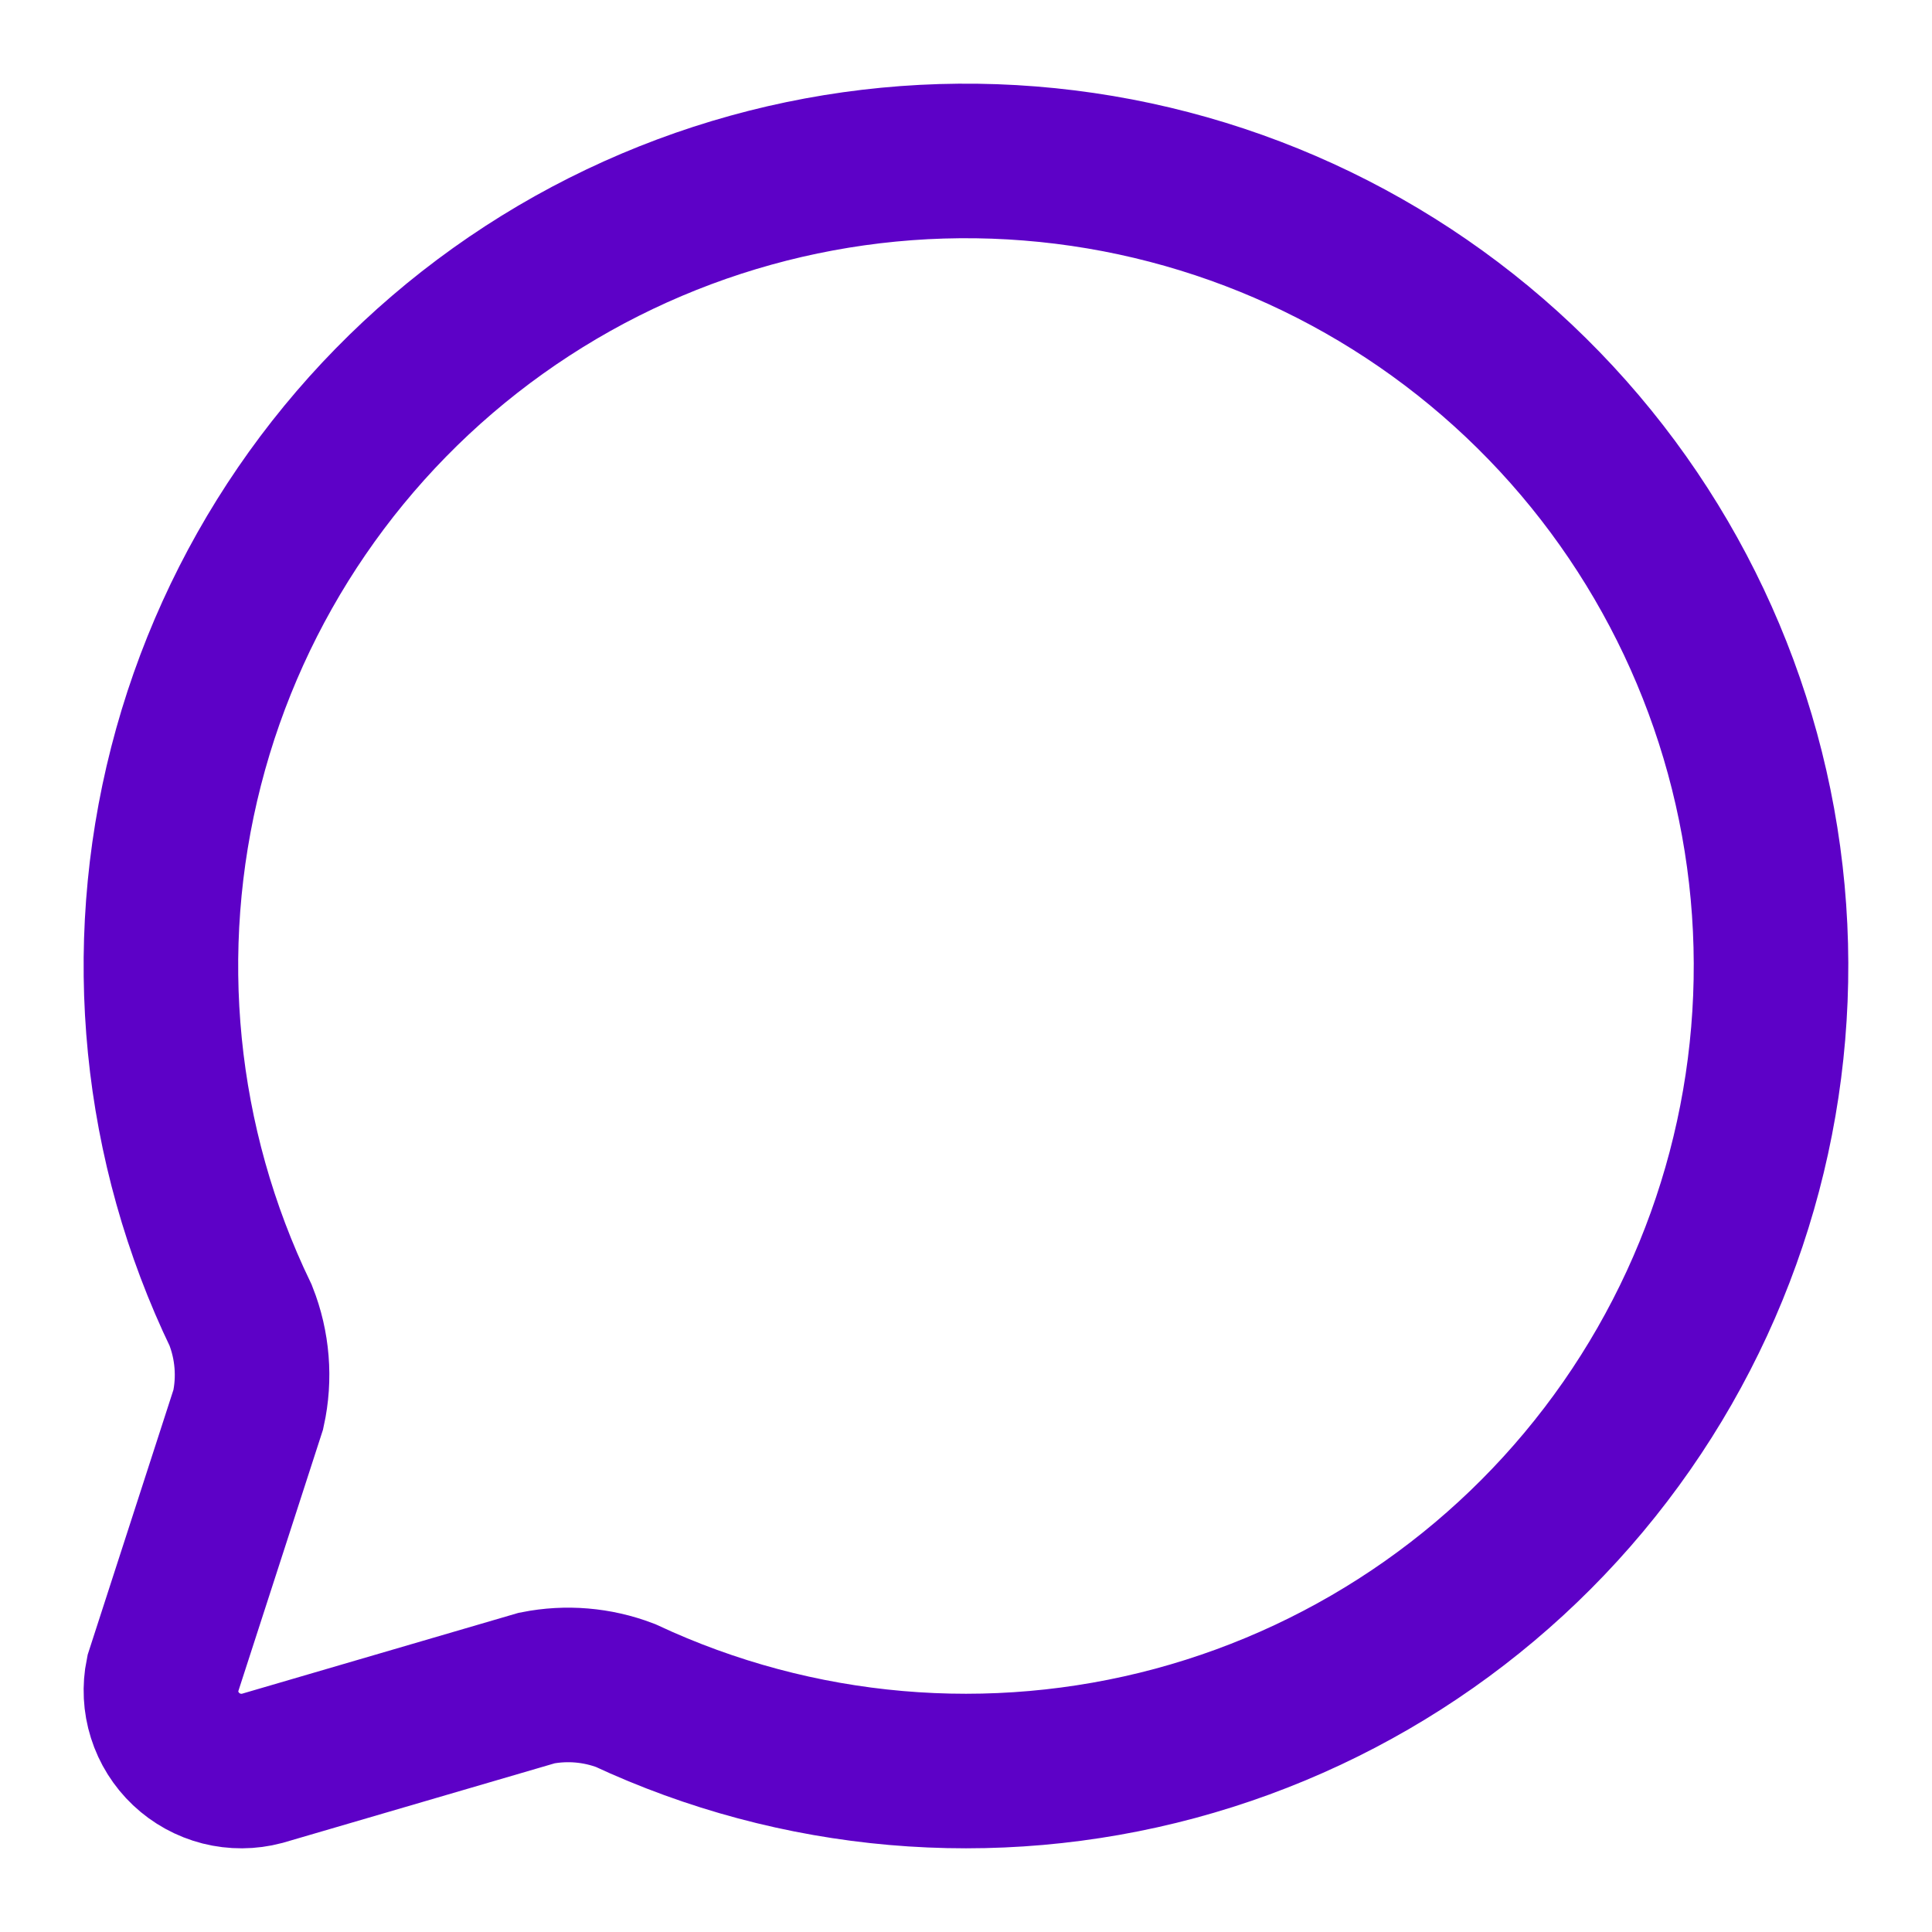
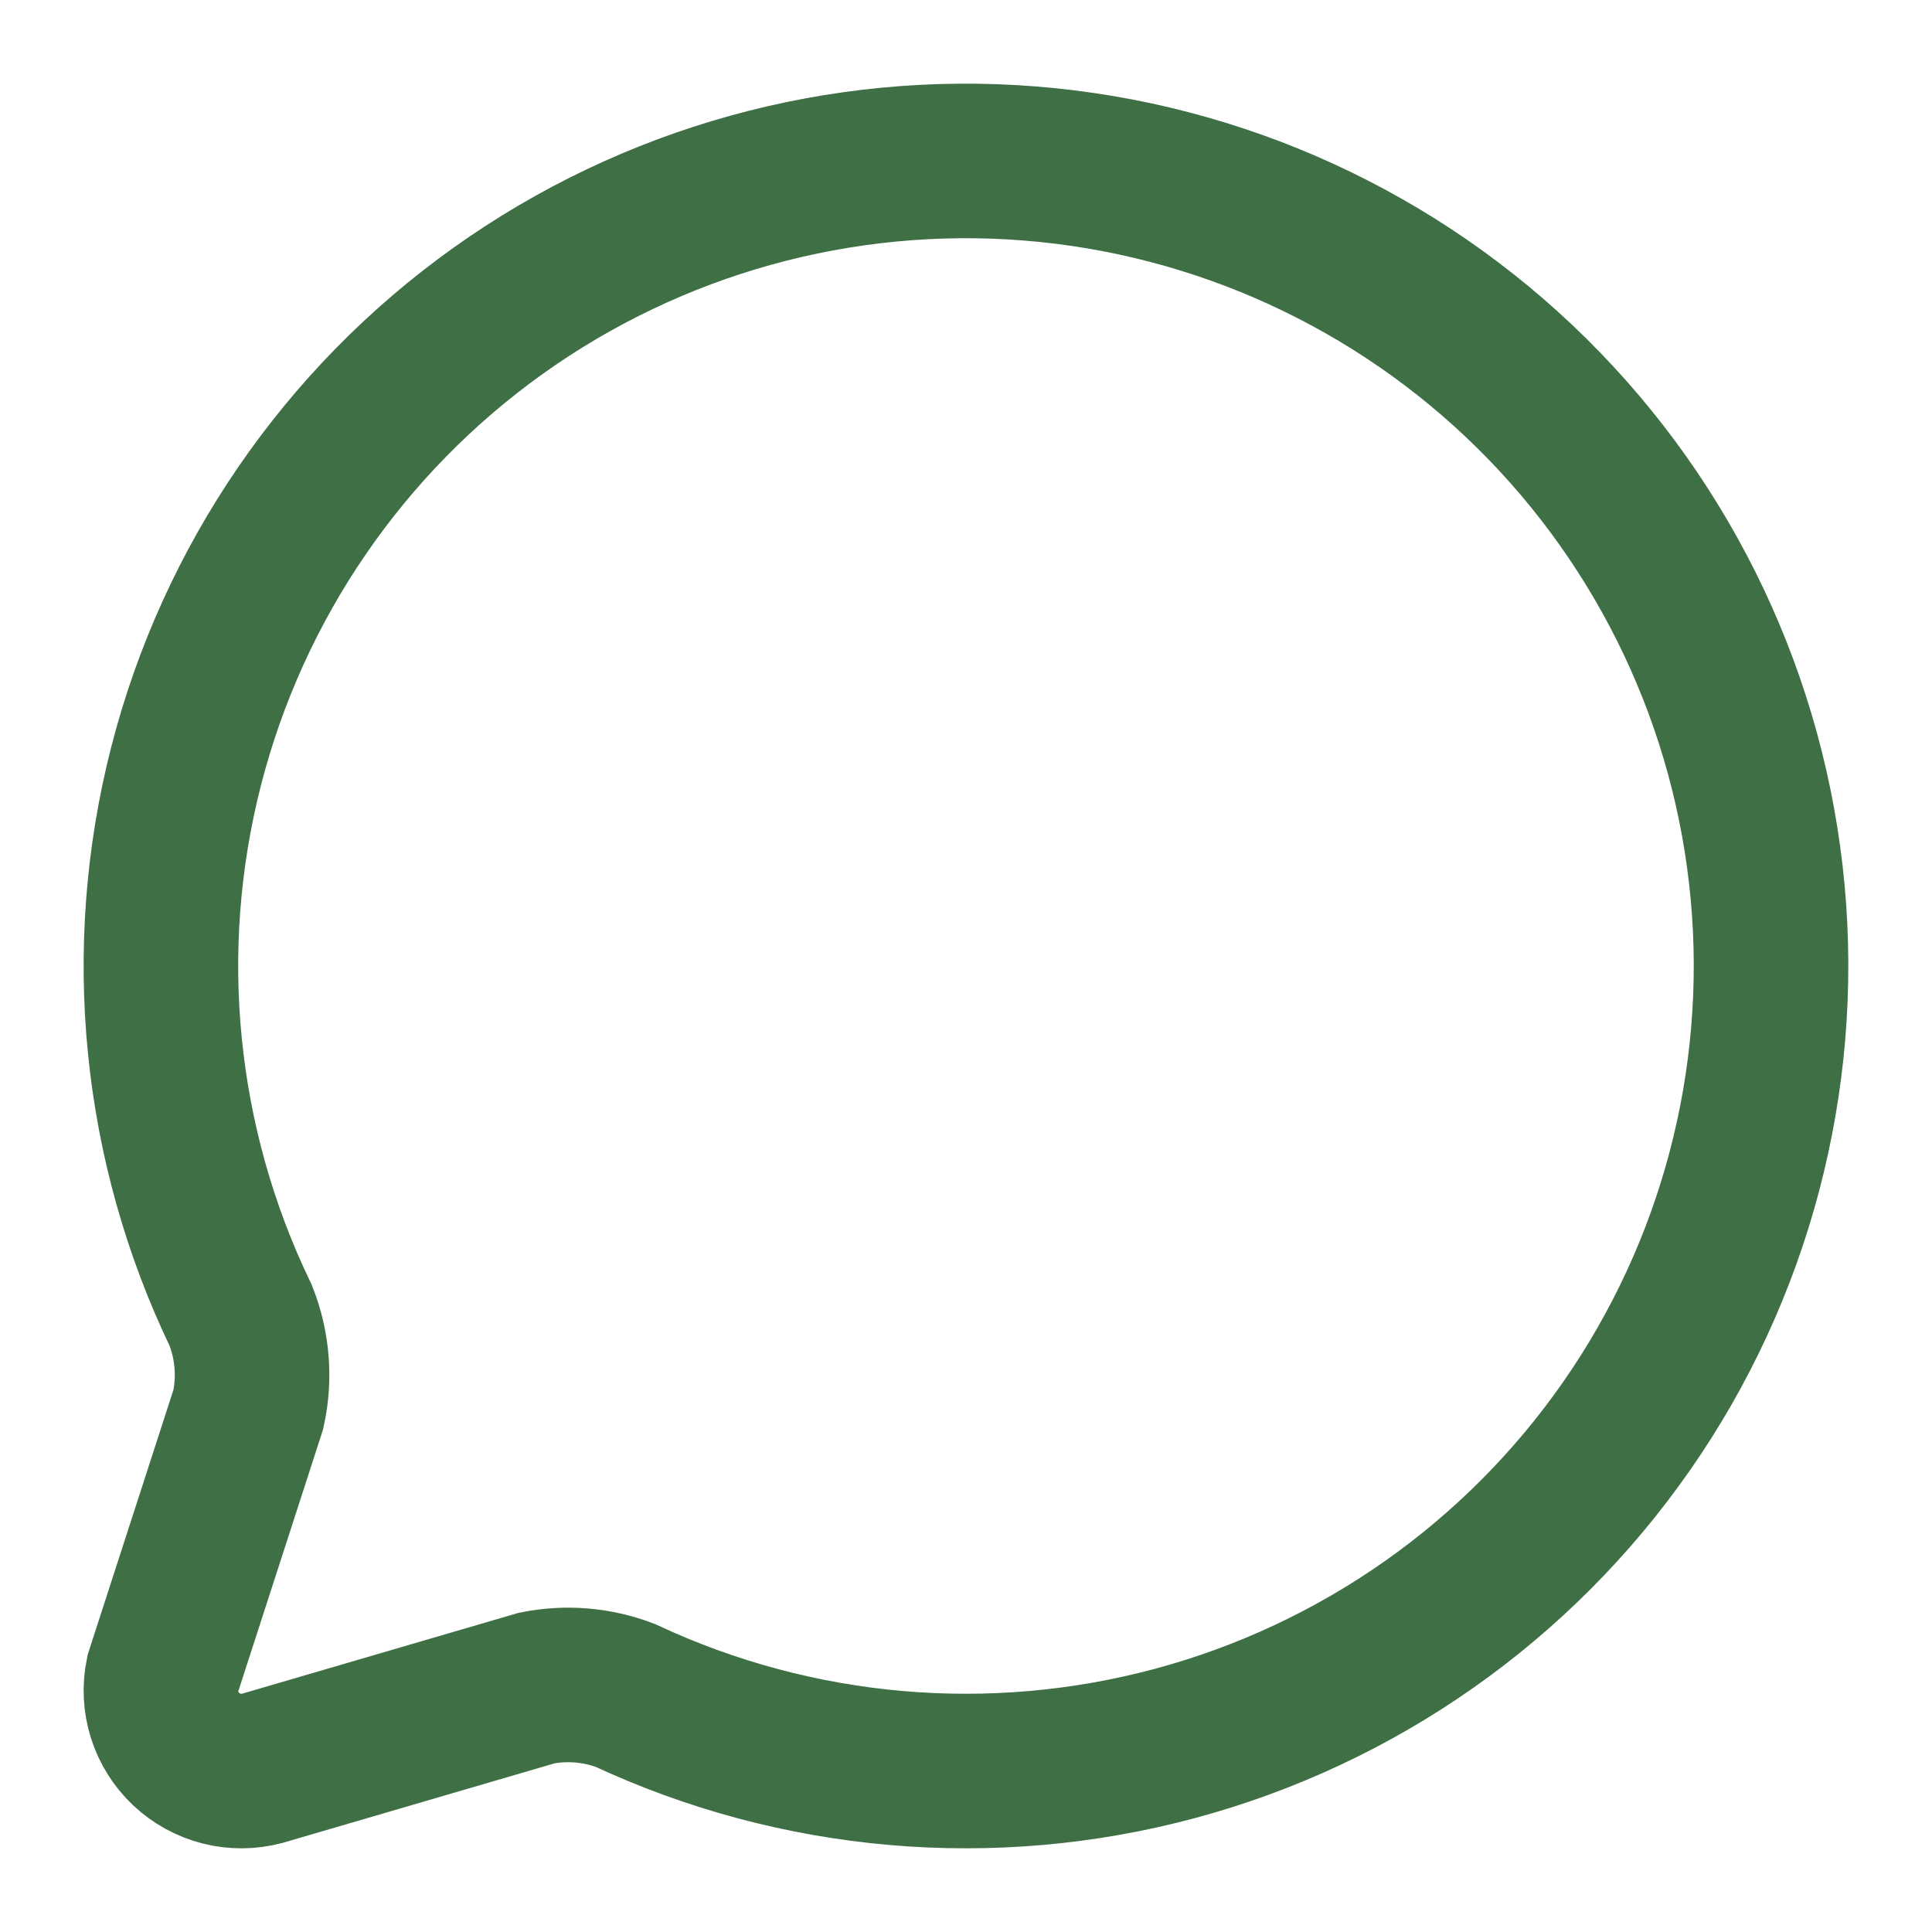
<svg xmlns="http://www.w3.org/2000/svg" preserveAspectRatio="none" overflow="visible" style="display: block;" width="53.664" height="53.664" viewBox="0 0 53.664 53.664" fill="none">
  <g id="message-circle">
-     <path id="Vector" d="M6.897 39.15C7.089 38.279 7.015 37.37 6.687 36.54C4.399 31.793 3.861 26.39 5.168 21.285C6.475 16.179 9.544 11.7 13.832 8.636C18.12 5.573 23.353 4.122 28.606 4.541C33.86 4.959 38.797 7.22 42.546 10.923C46.295 14.627 48.616 19.536 49.099 24.784C49.581 30.032 48.195 35.282 45.184 39.607C42.173 43.932 37.731 47.055 32.642 48.425C27.553 49.794 22.144 49.323 17.369 47.093C16.585 46.795 15.733 46.724 14.911 46.887L7.279 49.119C6.911 49.216 6.524 49.218 6.155 49.125C5.786 49.031 5.447 48.844 5.17 48.583C4.893 48.321 4.687 47.993 4.573 47.63C4.458 47.267 4.439 46.88 4.515 46.507L6.897 39.15Z" stroke="#5D01C7" stroke-width="4.293" stroke-linecap="round" />
+     <path id="Vector" d="M6.897 39.15C7.089 38.279 7.015 37.37 6.687 36.54C4.399 31.793 3.861 26.39 5.168 21.285C6.475 16.179 9.544 11.7 13.832 8.636C18.12 5.573 23.353 4.122 28.606 4.541C33.86 4.959 38.797 7.22 42.546 10.923C46.295 14.627 48.616 19.536 49.099 24.784C49.581 30.032 48.195 35.282 45.184 39.607C42.173 43.932 37.731 47.055 32.642 48.425C27.553 49.794 22.144 49.323 17.369 47.093C16.585 46.795 15.733 46.724 14.911 46.887L7.279 49.119C6.911 49.216 6.524 49.218 6.155 49.125C5.786 49.031 5.447 48.844 5.17 48.583C4.893 48.321 4.687 47.993 4.573 47.63C4.458 47.267 4.439 46.88 4.515 46.507L6.897 39.15Z" stroke="#3f7045" stroke-width="4.293" stroke-linecap="round" />
  </g>
</svg>
